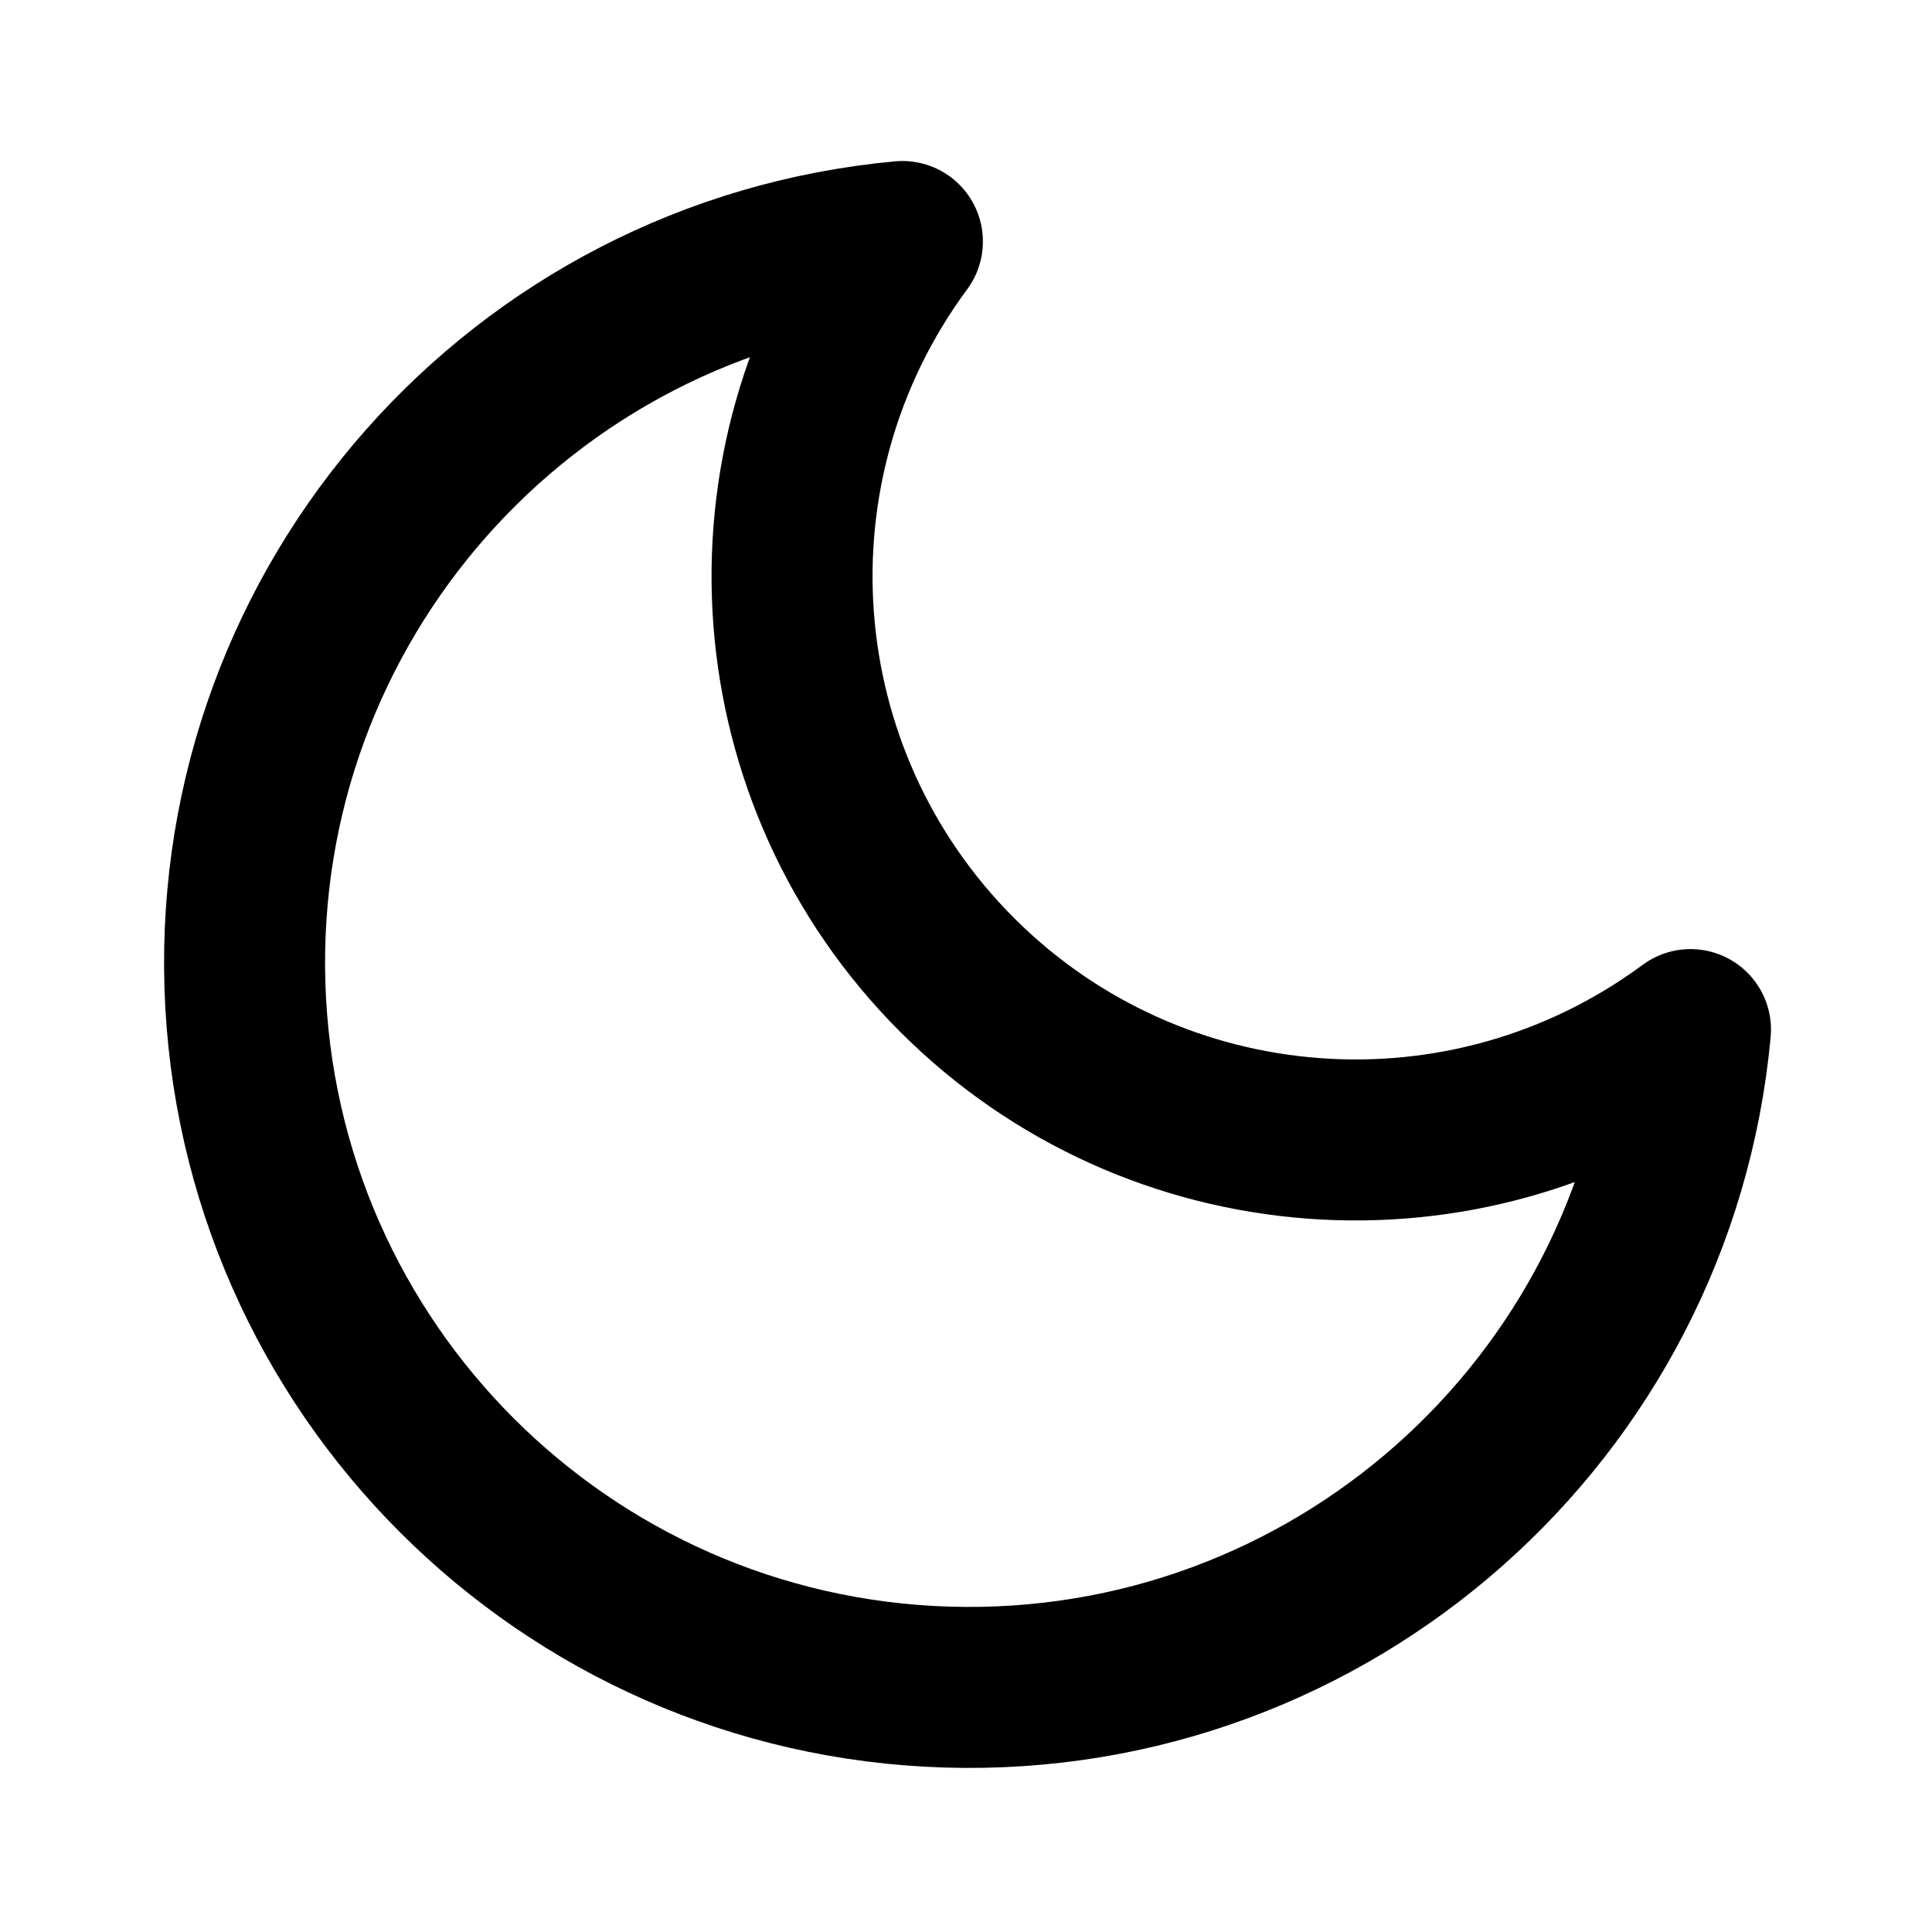
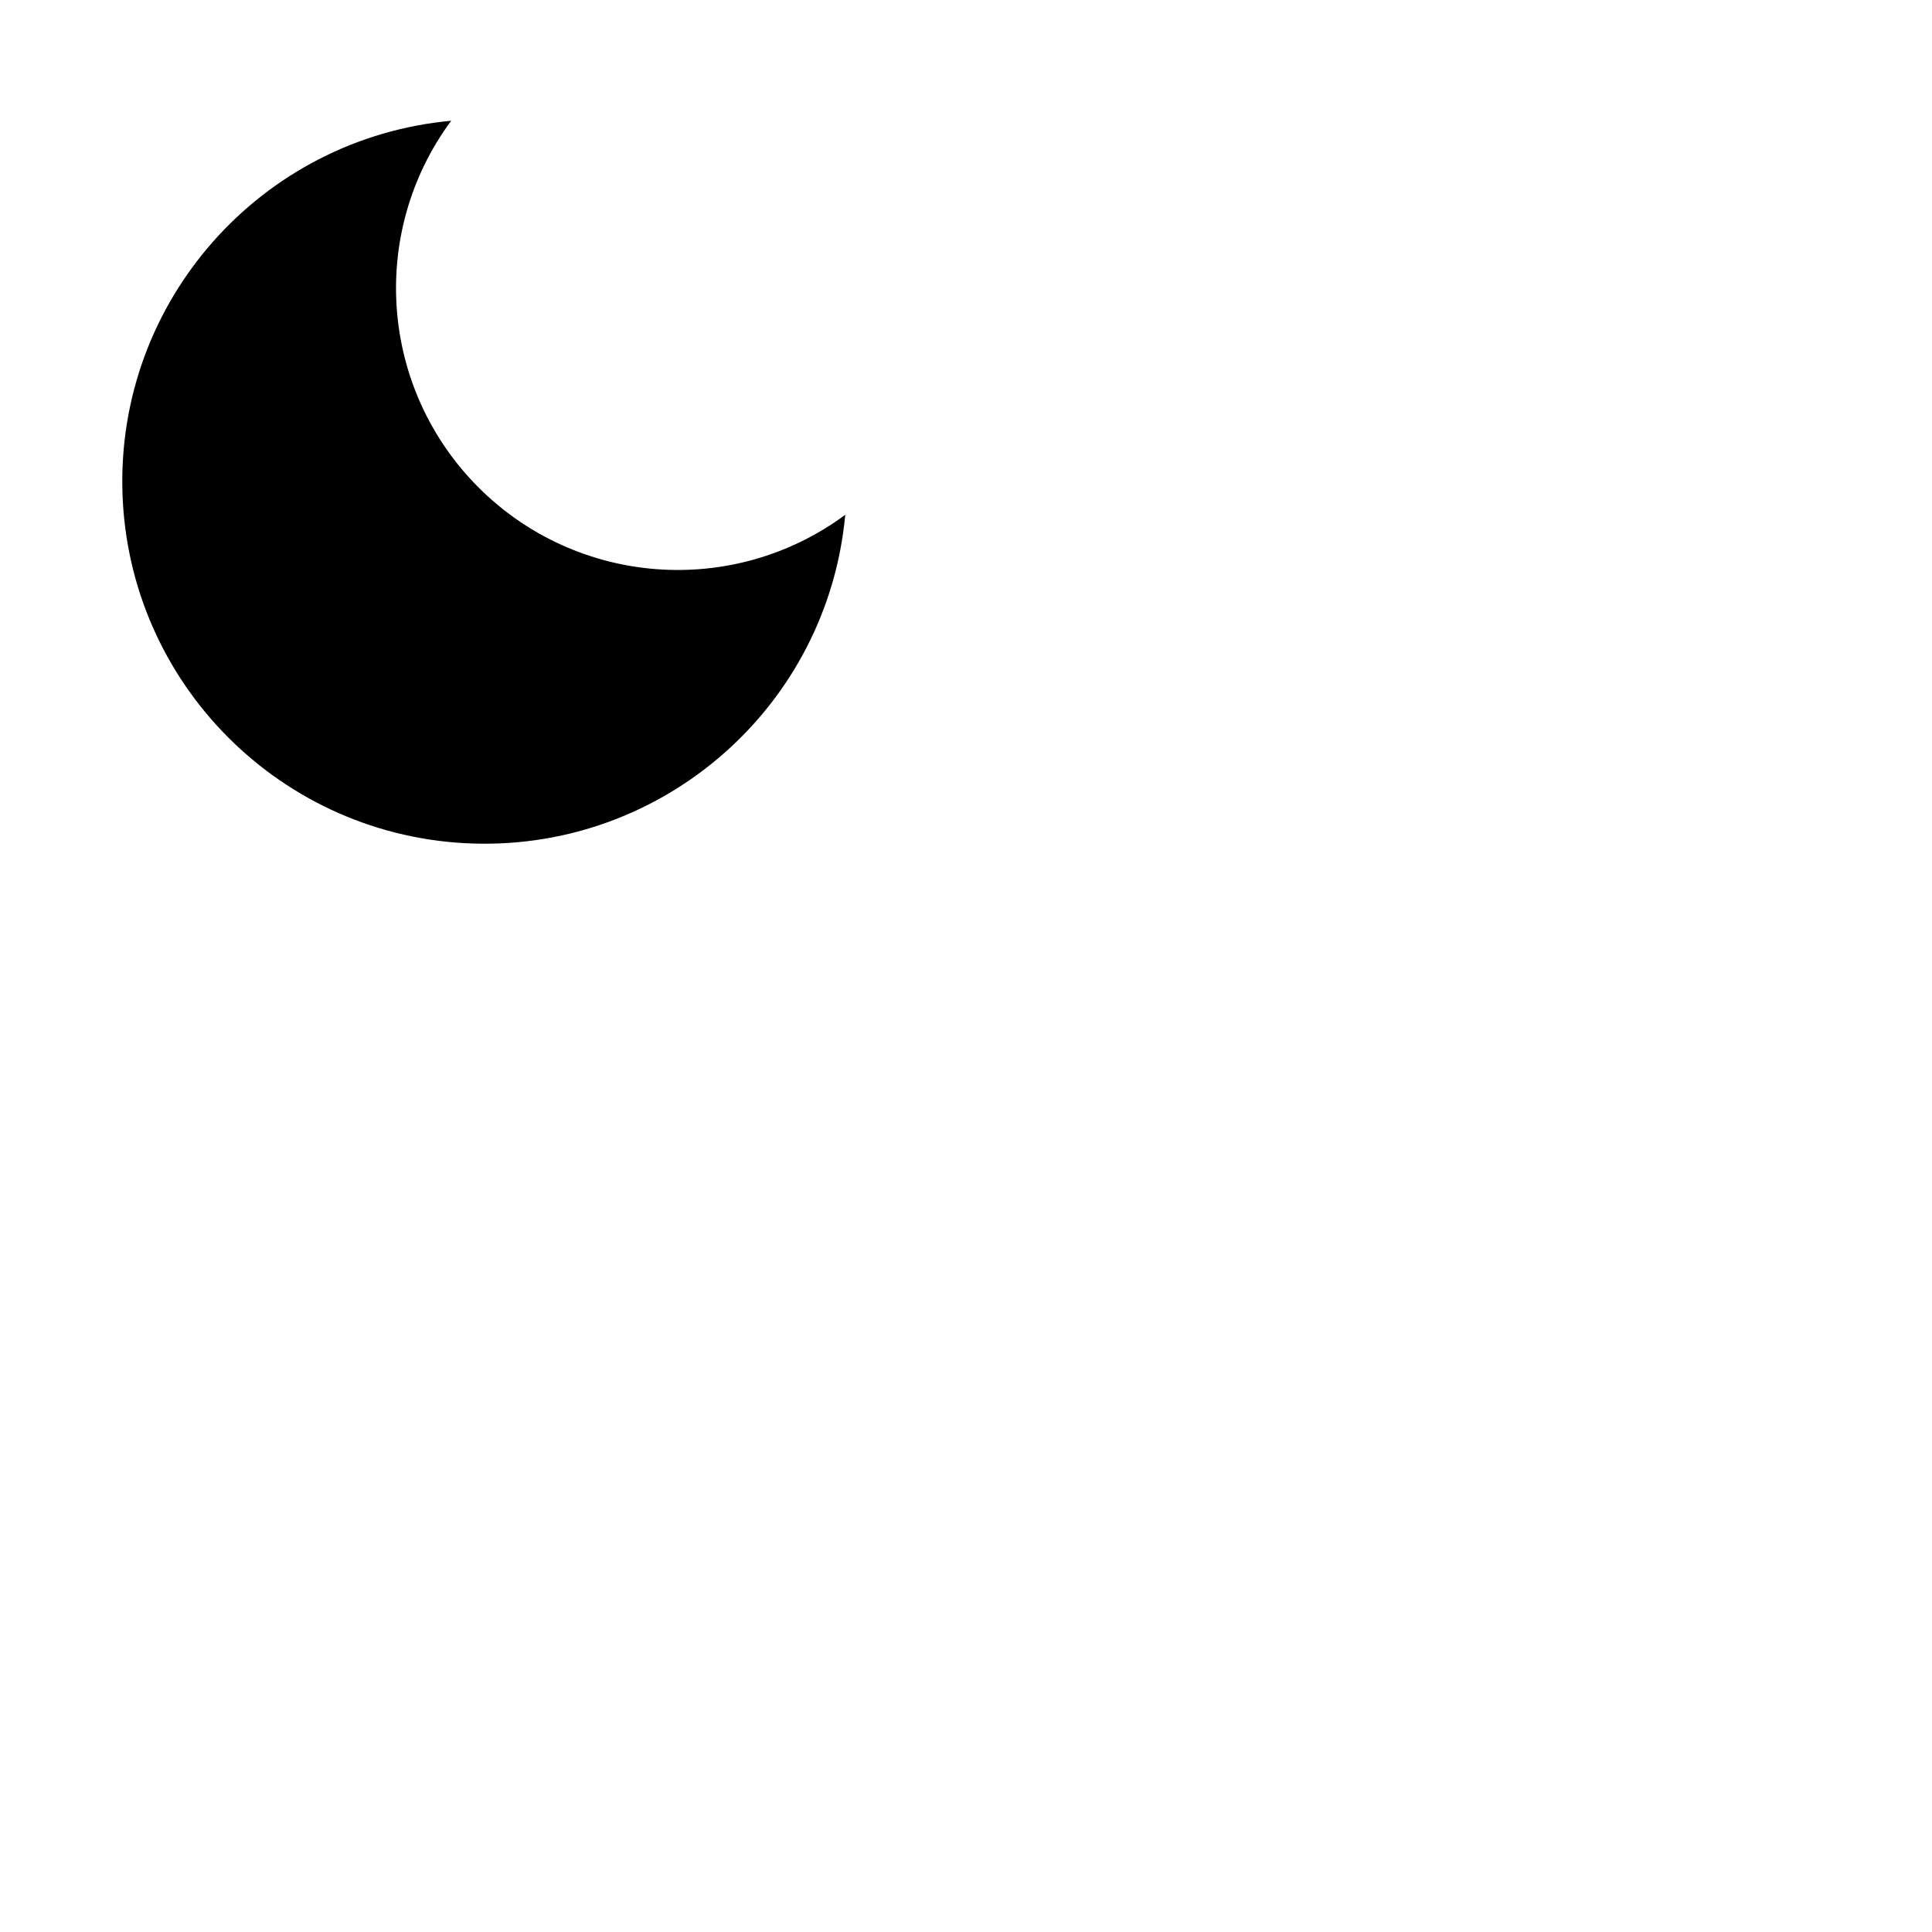
- <svg xmlns="http://www.w3.org/2000/svg" width="24" height="24" viewBox="0 0 24 24" fill="none" stroke="currentColor" stroke-width="2" stroke-linecap="round" stroke-linejoin="round" class="feather feather-moon">
+ <svg xmlns="http://www.w3.org/2000/svg" width="24" height="24" viewBox="0 0 48 48" stroke-width="2" stroke-linecap="round" stroke-linejoin="round" class="feather feather-moon">
  <path d="M21 12.79A9 9 0 1 1 11.21 3 7 7 0 0 0 21 12.79z" />
</svg>
